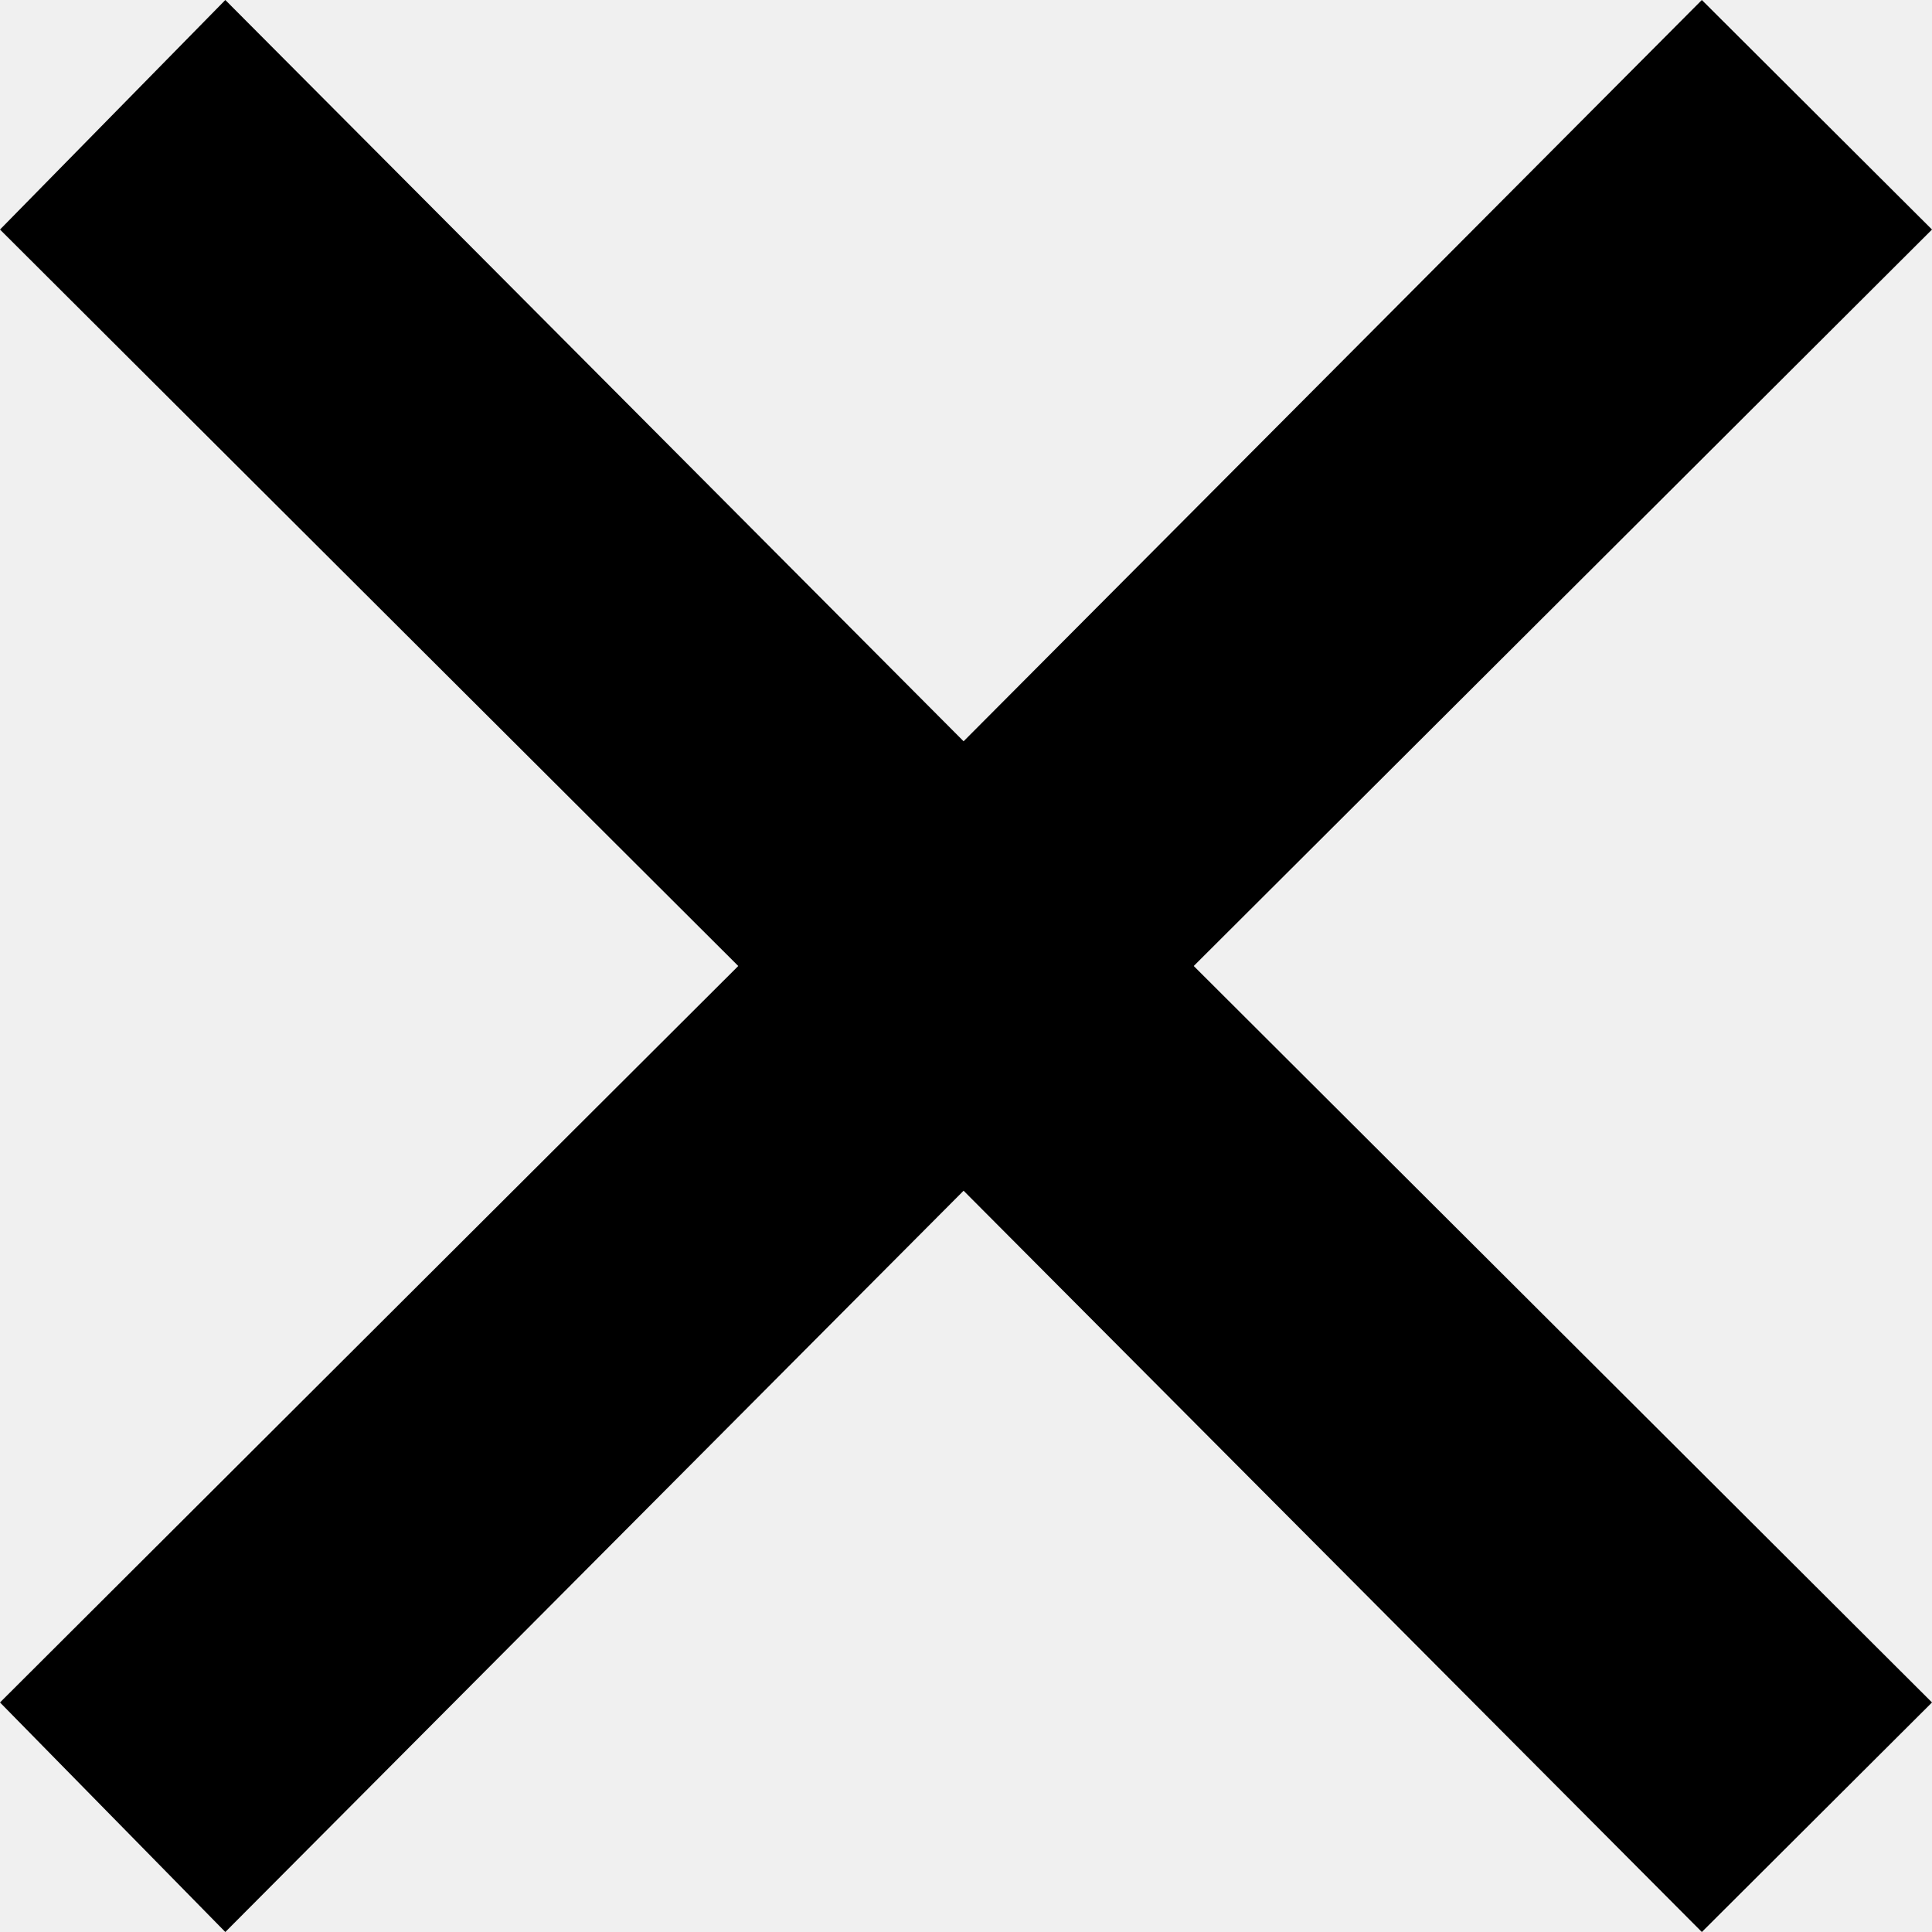
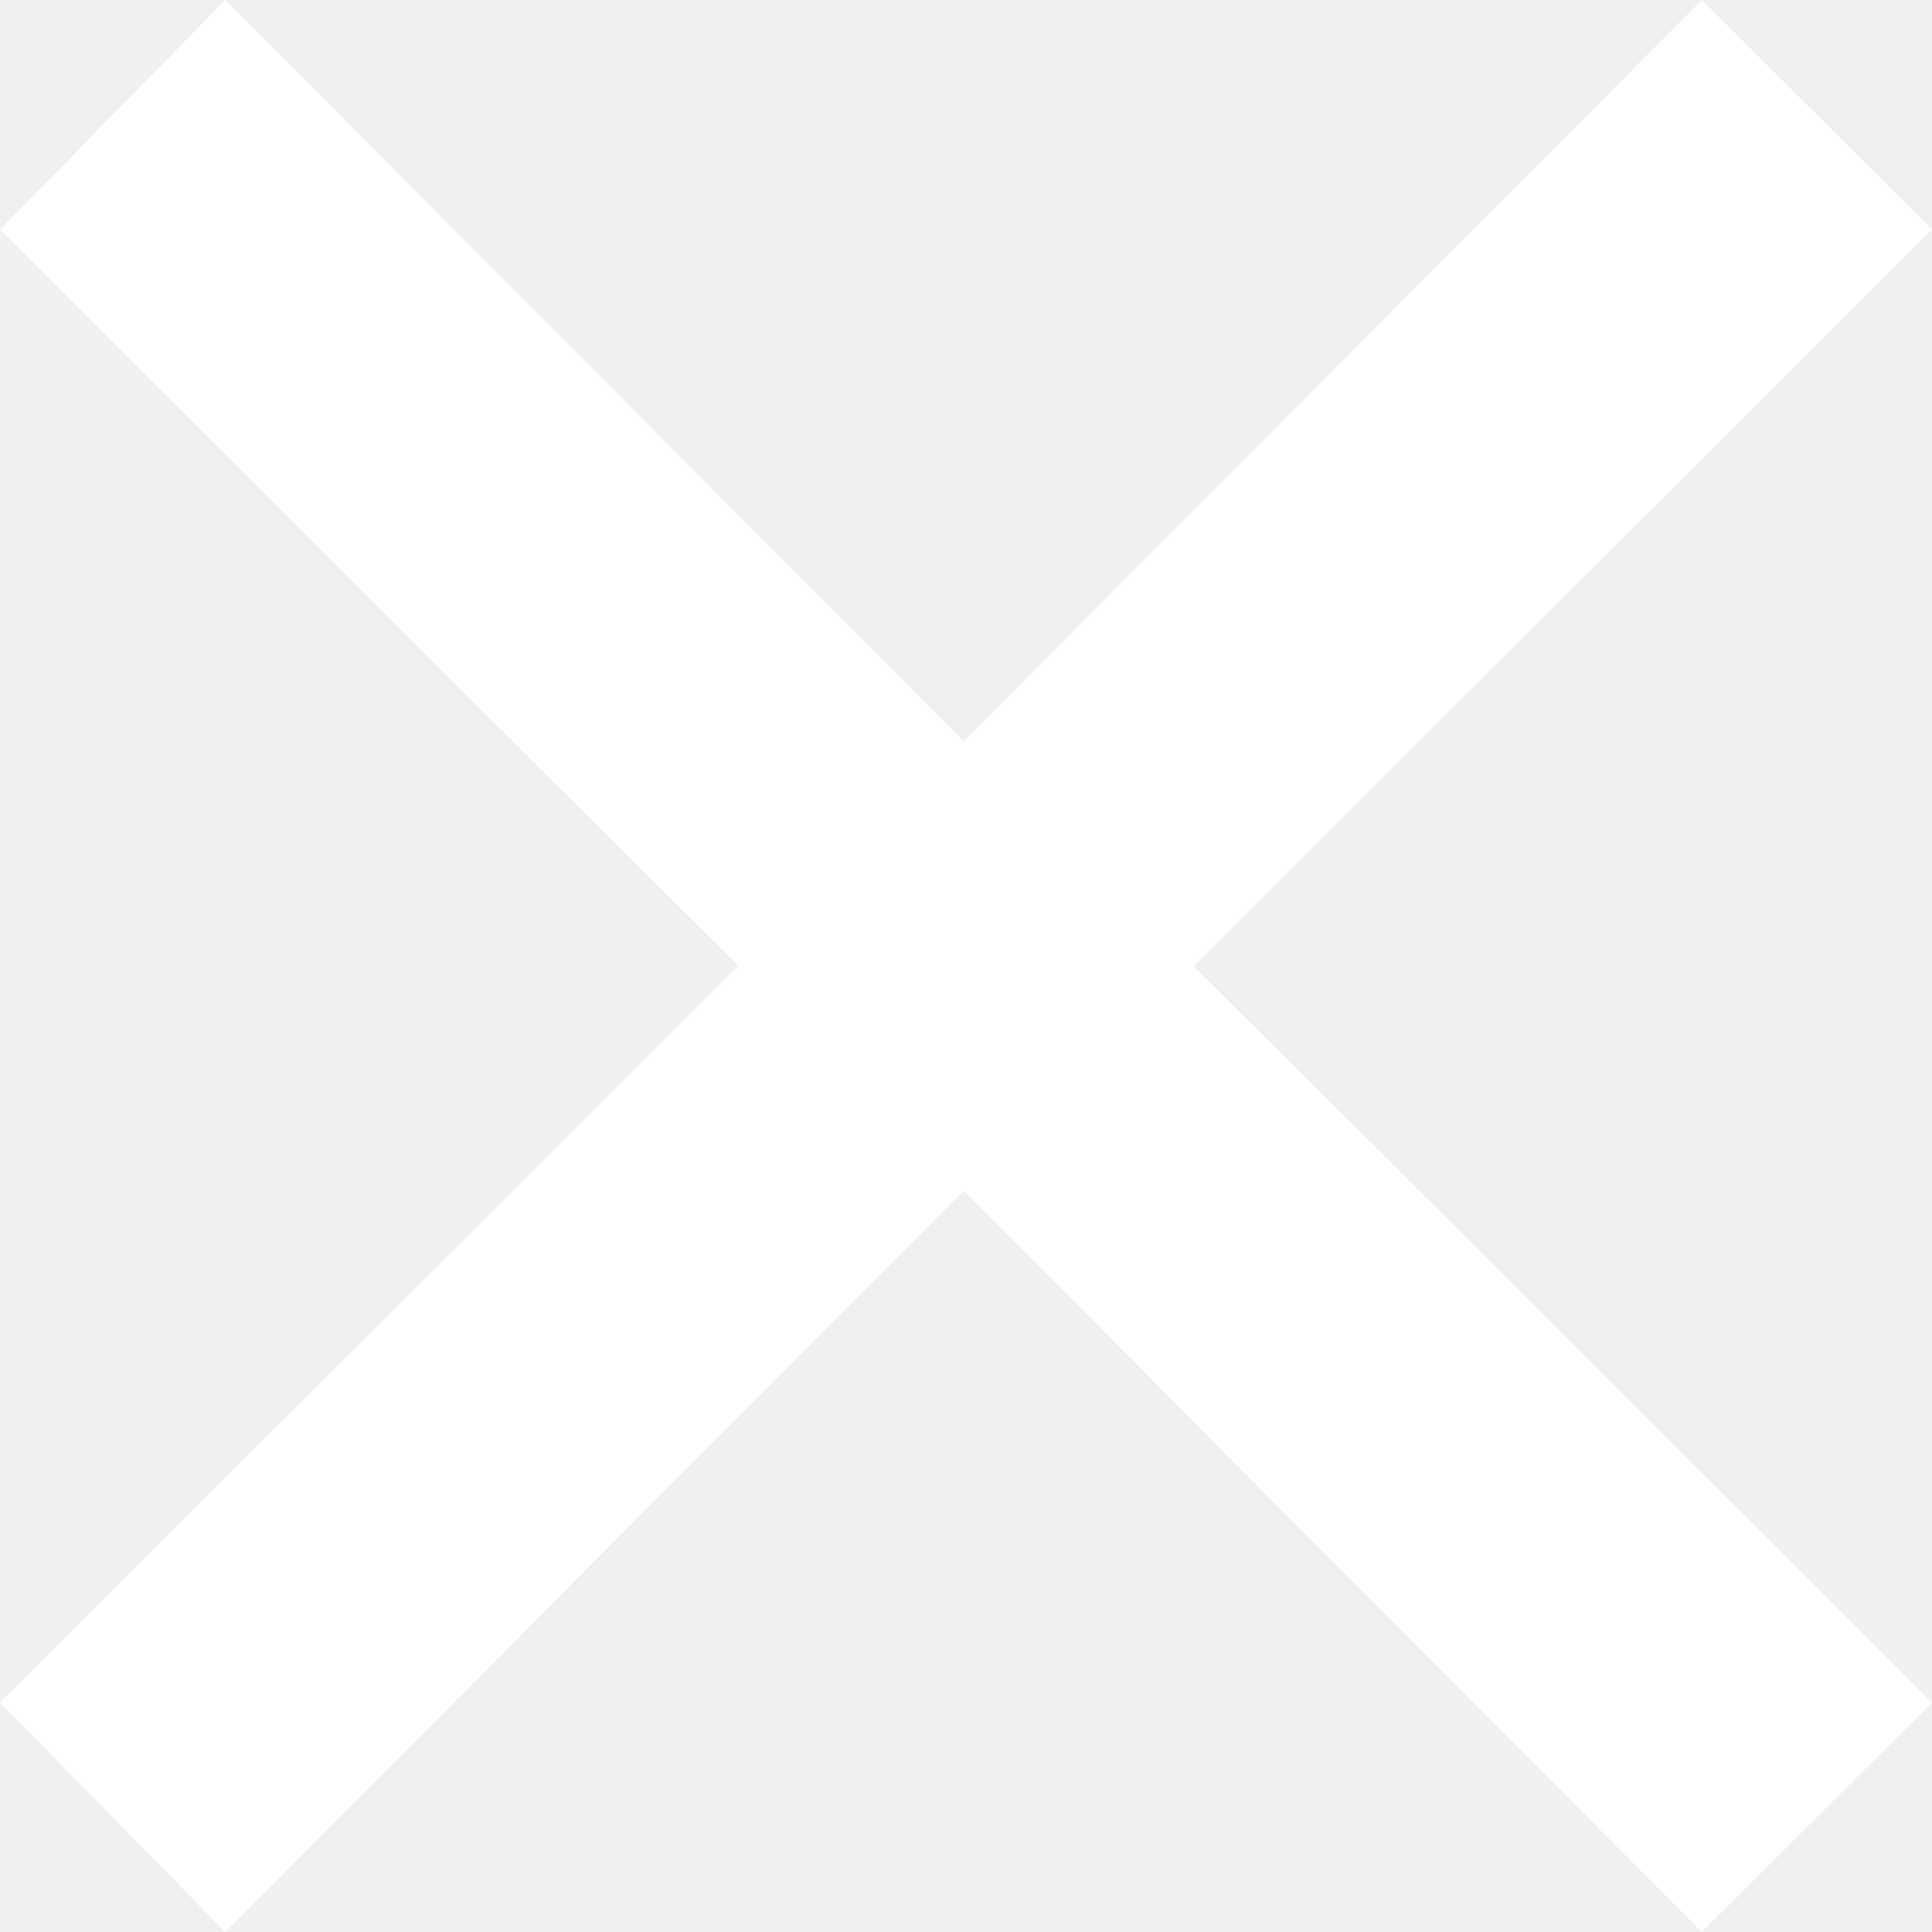
<svg xmlns="http://www.w3.org/2000/svg" width="16px" height="16px" viewBox="0 0 16 16" version="1.1">
  <g id="desktop" stroke="none" stroke-width="1" fill="none" fill-rule="evenodd">
-     <g id="style-guide-copy" transform="translate(-155, -269)" fill="#000000" fill-rule="nonzero">
+     <g id="style-guide-copy" transform="translate(-155, -269)" fill="#ffffff" fill-rule="nonzero">
      <g id="icons" transform="translate(155, 167)">
        <g id="icon/black/phone" transform="translate(0, 98)">
          <polygon id="×" points="14.094 20 16 18.099 9.886 12 16 5.901 14.094 4 7.98 10.139 1.866 4 0 5.901 6.114 12 0 18.099 1.866 20 7.98 13.861" />
        </g>
      </g>
    </g>
  </g>
</svg>
